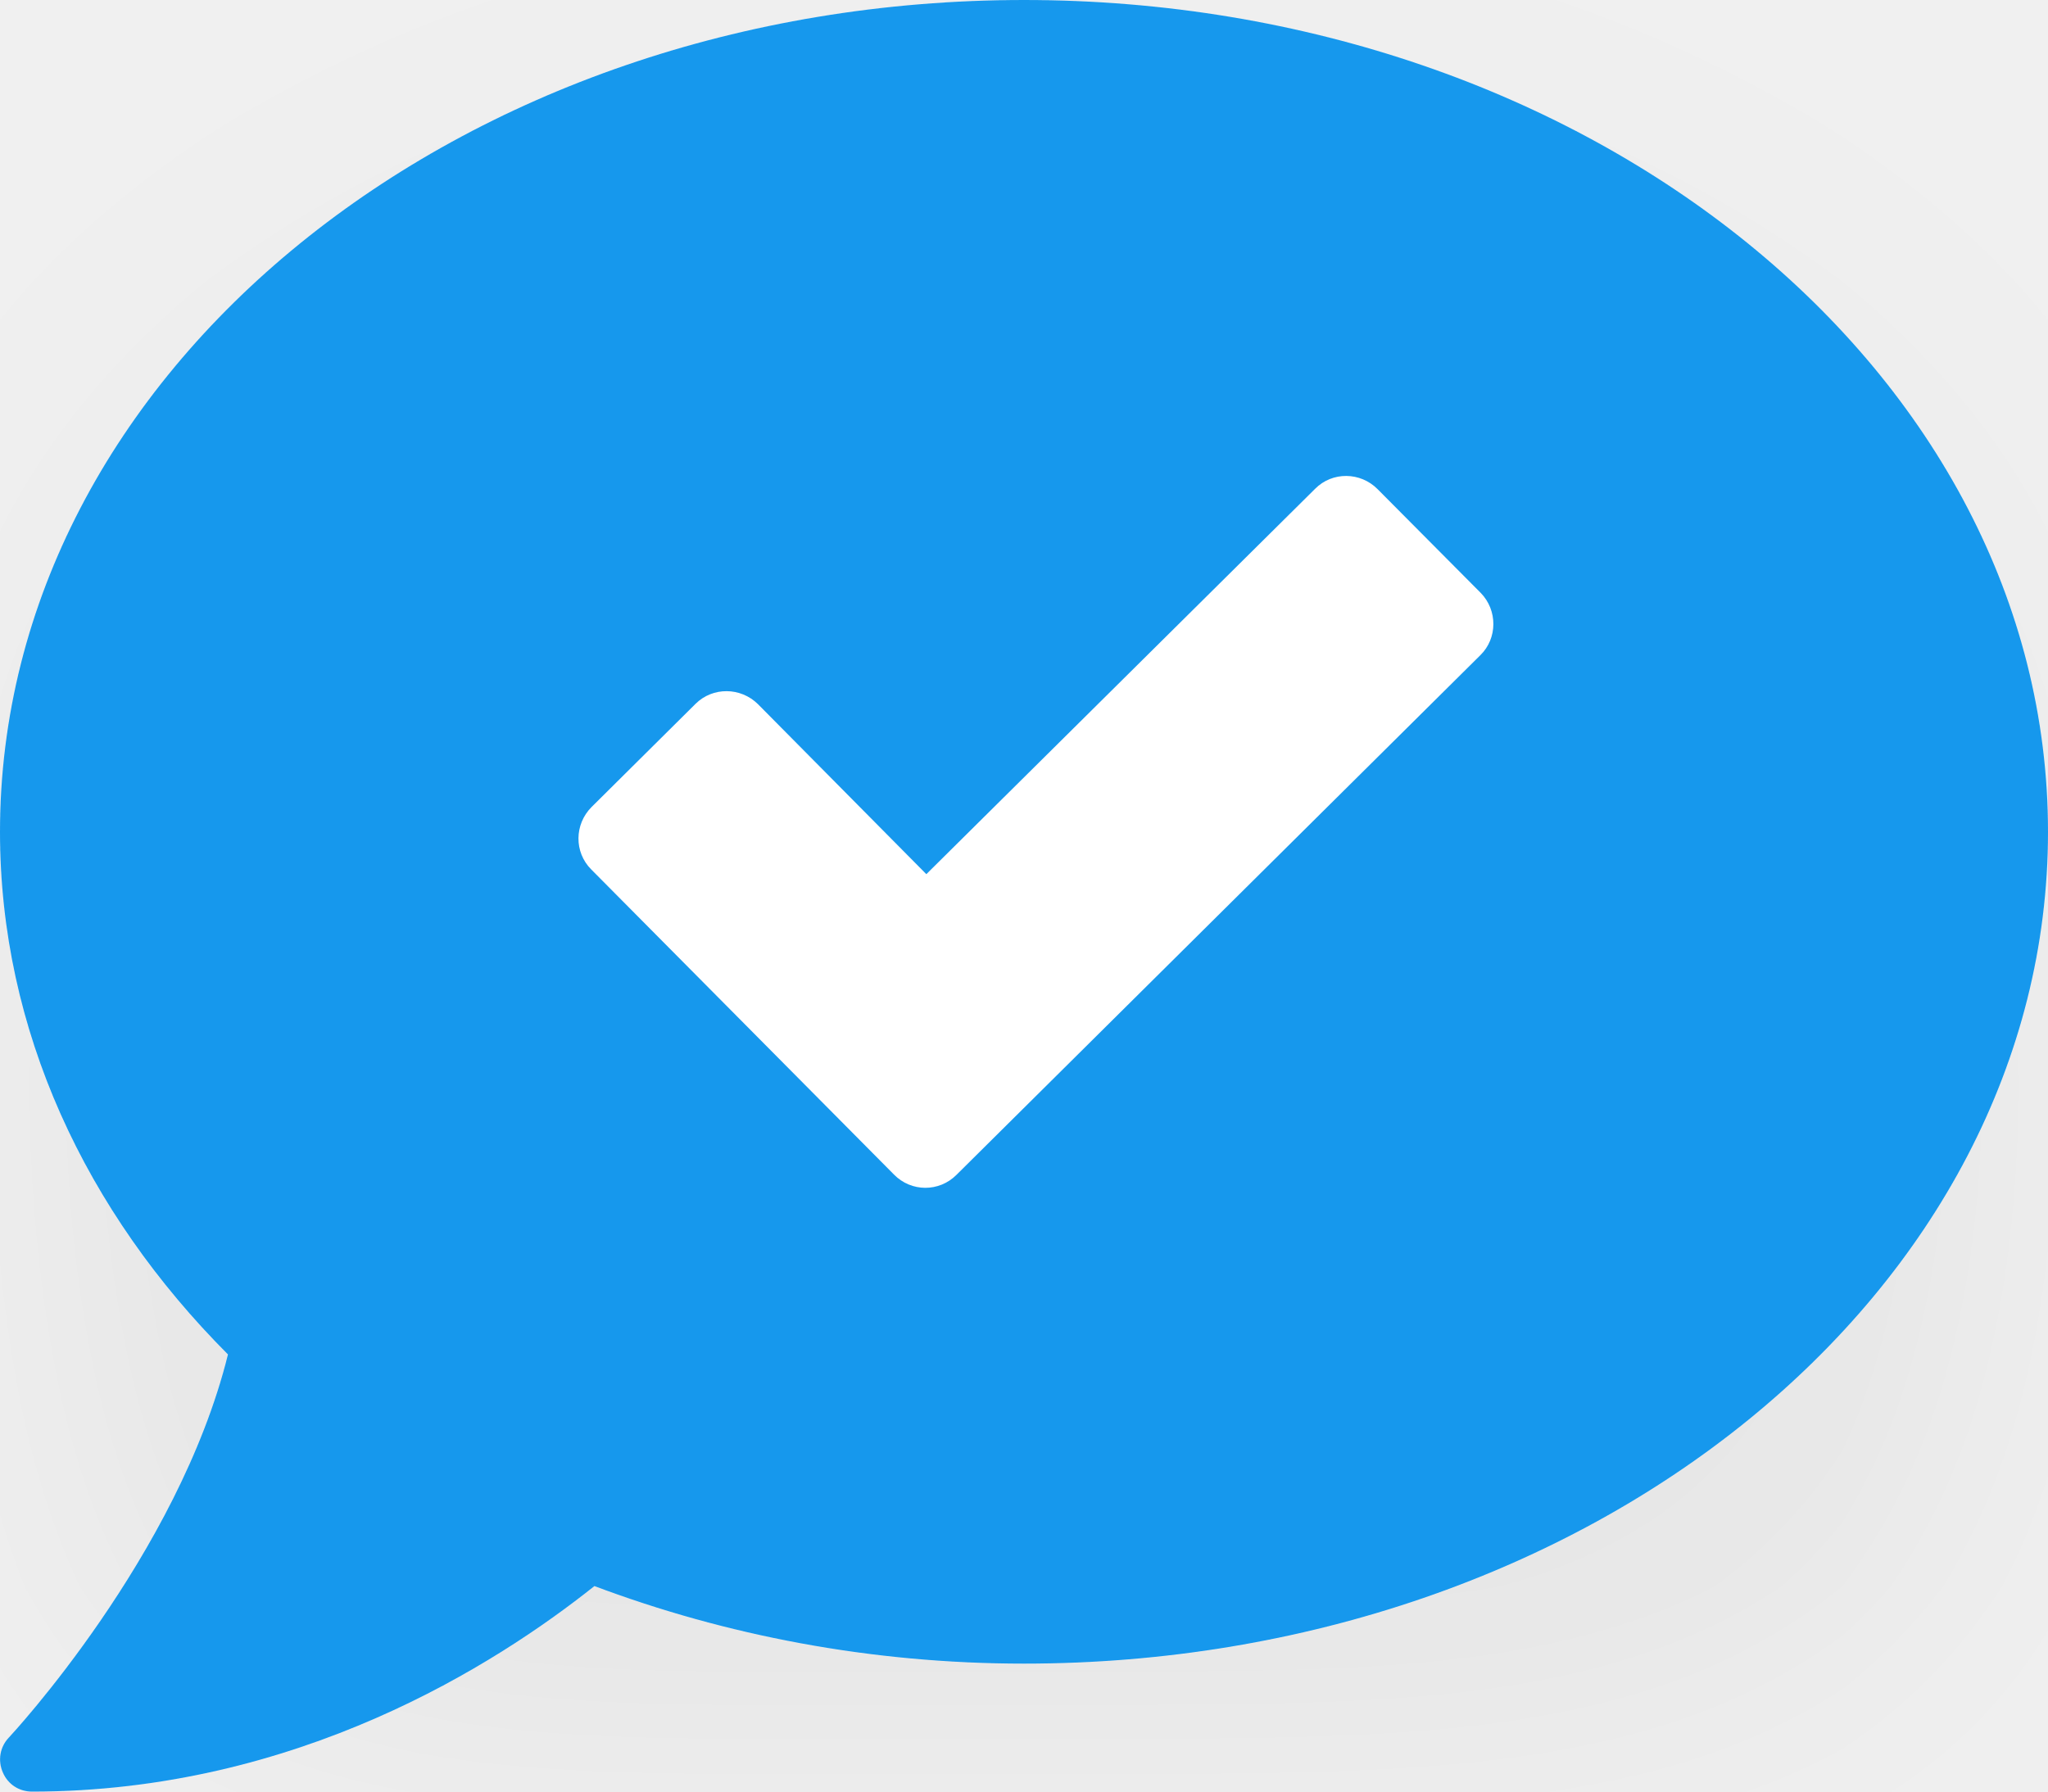
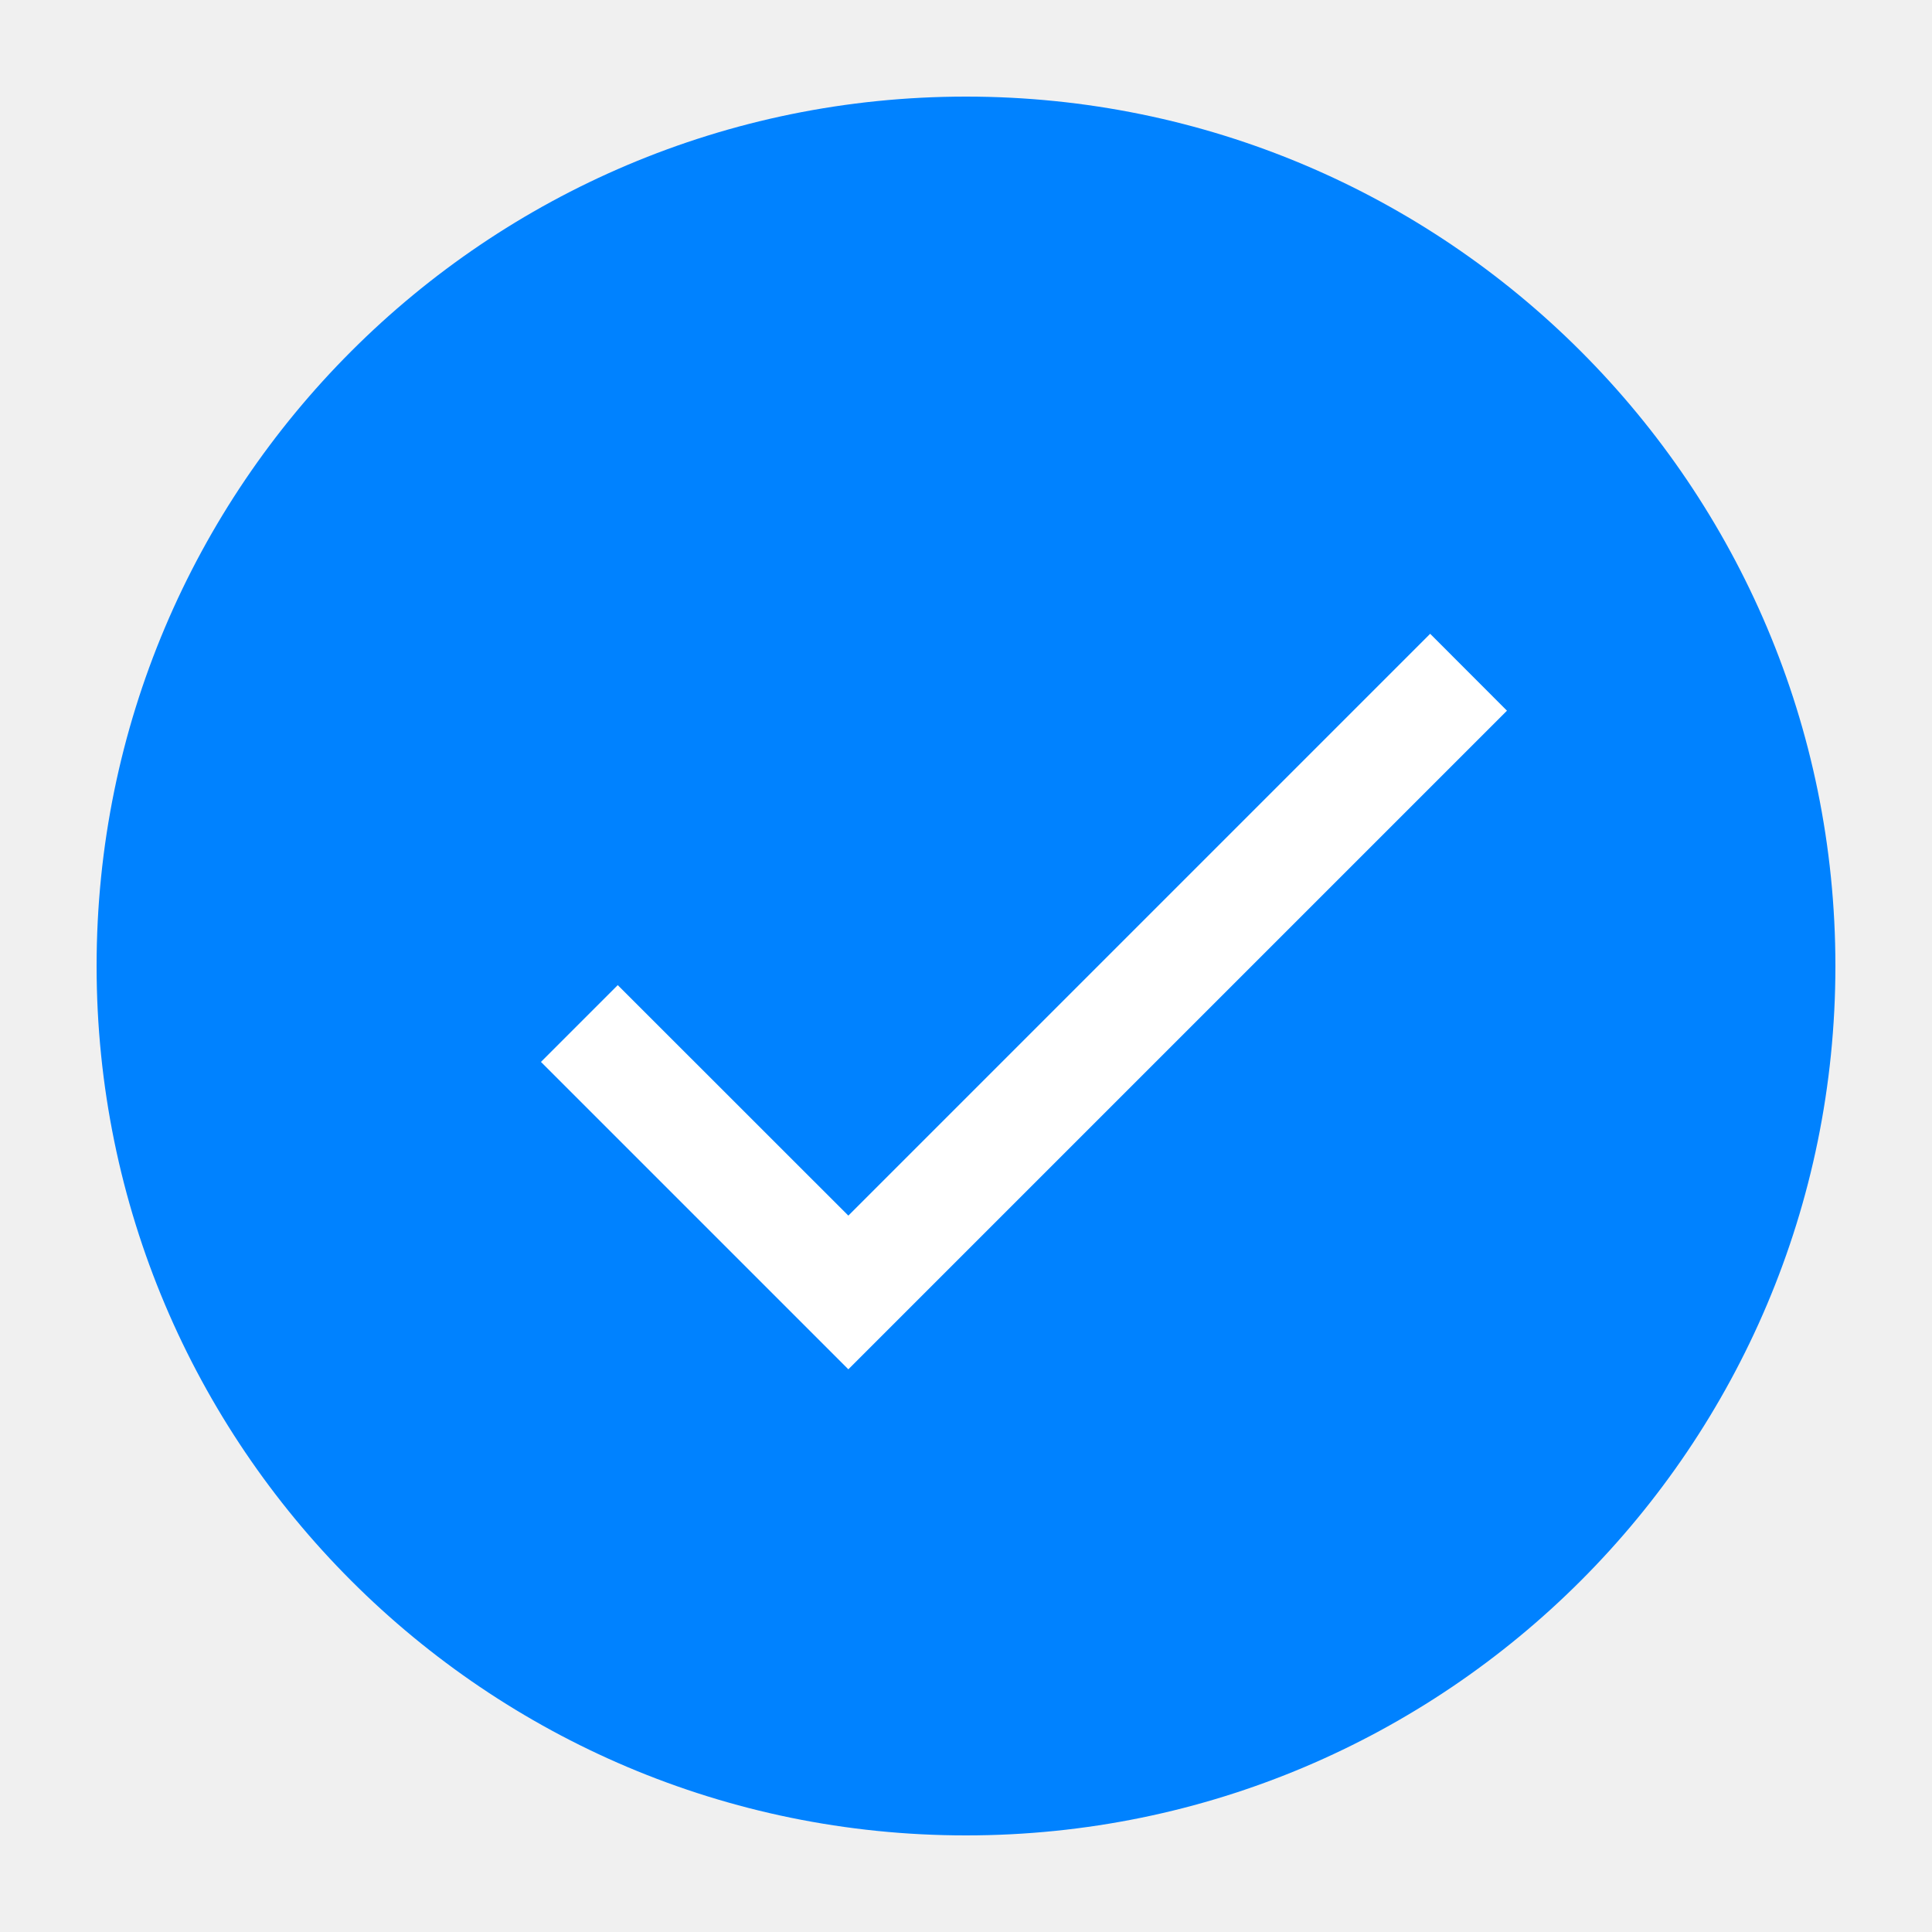
- <svg xmlns="http://www.w3.org/2000/svg" width="16px" height="14px" viewBox="0 0 16 14" version="1.1">
-   <defs>
-     <filter x="-4.6%" y="-6.3%" width="109.2%" height="112.7%" filterUnits="objectBoundingBox" id="filter-1">
-       <feOffset dx="0" dy="2" in="SourceAlpha" result="shadowOffsetOuter1" />
-       <feGaussianBlur stdDeviation="2" in="shadowOffsetOuter1" result="shadowBlurOuter1" />
-       <feColorMatrix values="0 0 0 0 0   0 0 0 0 0   0 0 0 0 0  0 0 0 0.05 0" type="matrix" in="shadowBlurOuter1" result="shadowMatrixOuter1" />
-       <feMerge>
-         <feMergeNode in="shadowMatrixOuter1" />
-         <feMergeNode in="SourceGraphic" />
-       </feMerge>
-     </filter>
-   </defs>
-   <g id="21.08" stroke="none" stroke-width="1" fill="none" fill-rule="evenodd">
-     <g id="1.-Hompej" transform="translate(-239, -5633)">
-       <g id="Group-26-Copy-2" transform="translate(0, 5441)">
-         <g id="Group-26-Copy">
-           <g id="Group-19" filter="url(#filter-1)" transform="translate(16, 55)">
-             <g id="Group-39" transform="translate(12, 92)">
-               <g id="Stacked-Group" transform="translate(50, 0)">
-                 <text id="username" font-family="Roboto-Bold, Roboto" font-size="16" font-weight="bold" letter-spacing="-0.2" fill="#484848">
-                   <tspan x="0" y="15">Komunitas One Punch </tspan>
-                   <tspan x="0" y="34">Man Mania Season ke </tspan>
-                   <tspan x="0" y="53">Sekian ngalahin GOT!</tspan>
-                 </text>
-                 <g id="Group-17" transform="translate(161, 45)">
-                   <path d="M8,-1.77635684e-15 C12.419,-1.77635684e-15 16,2.909 16,6.5 C16,10.091 12.419,13 8,13 C6.8,13 5.666,12.778 4.644,12.394 C3.875,13.006 2.322,14 0.25,14 C0.15,14 0.062,13.944 0.022,13.85 C-0.019,13.756 1.77635684e-15,13.65 0.069,13.578 C0.084,13.562 1.391,12.159 1.781,10.584 C0.669,9.469 1.77635684e-15,8.05 1.77635684e-15,6.5 C1.77635684e-15,2.909 3.581,-1.77635684e-15 8,-1.77635684e-15 Z" id="Path" fill="#1998ED" />
-                   <path d="M11.566,5.119 C11.7,4.987 11.7,4.769 11.569,4.634 L10.762,3.822 C10.628,3.687 10.409,3.684 10.275,3.819 L7.237,6.831 L5.922,5.503 C5.787,5.369 5.569,5.366 5.434,5.5 L4.622,6.306 C4.487,6.441 4.484,6.659 4.619,6.794 L6.984,9.178 C7.119,9.316 7.337,9.316 7.472,9.181 L11.566,5.119 Z" id="Path" fill="#FFFFFF" />
-                 </g>
-               </g>
-             </g>
-           </g>
-         </g>
+ <svg xmlns="http://www.w3.org/2000/svg" width="20px" height="20px" viewBox="0 0 20 20" version="1.1">
+   <defs />
+   <g id="verified" stroke="none" stroke-width="1" fill="none" fill-rule="evenodd">
+     <g id="Verified" transform="translate(1, 1)">
+       <g id="Group-12">
+         <circle id="Oval" fill="#0082FF" cx="9" cy="9" r="9" />
+         <polygon id="Shape" fill="#FFFFFF" points="7.782 11.584 5.395 9.198 4.6 9.993 7.782 13.175 14.6 6.357 13.805 5.561" />
      </g>
    </g>
  </g>
</svg>
